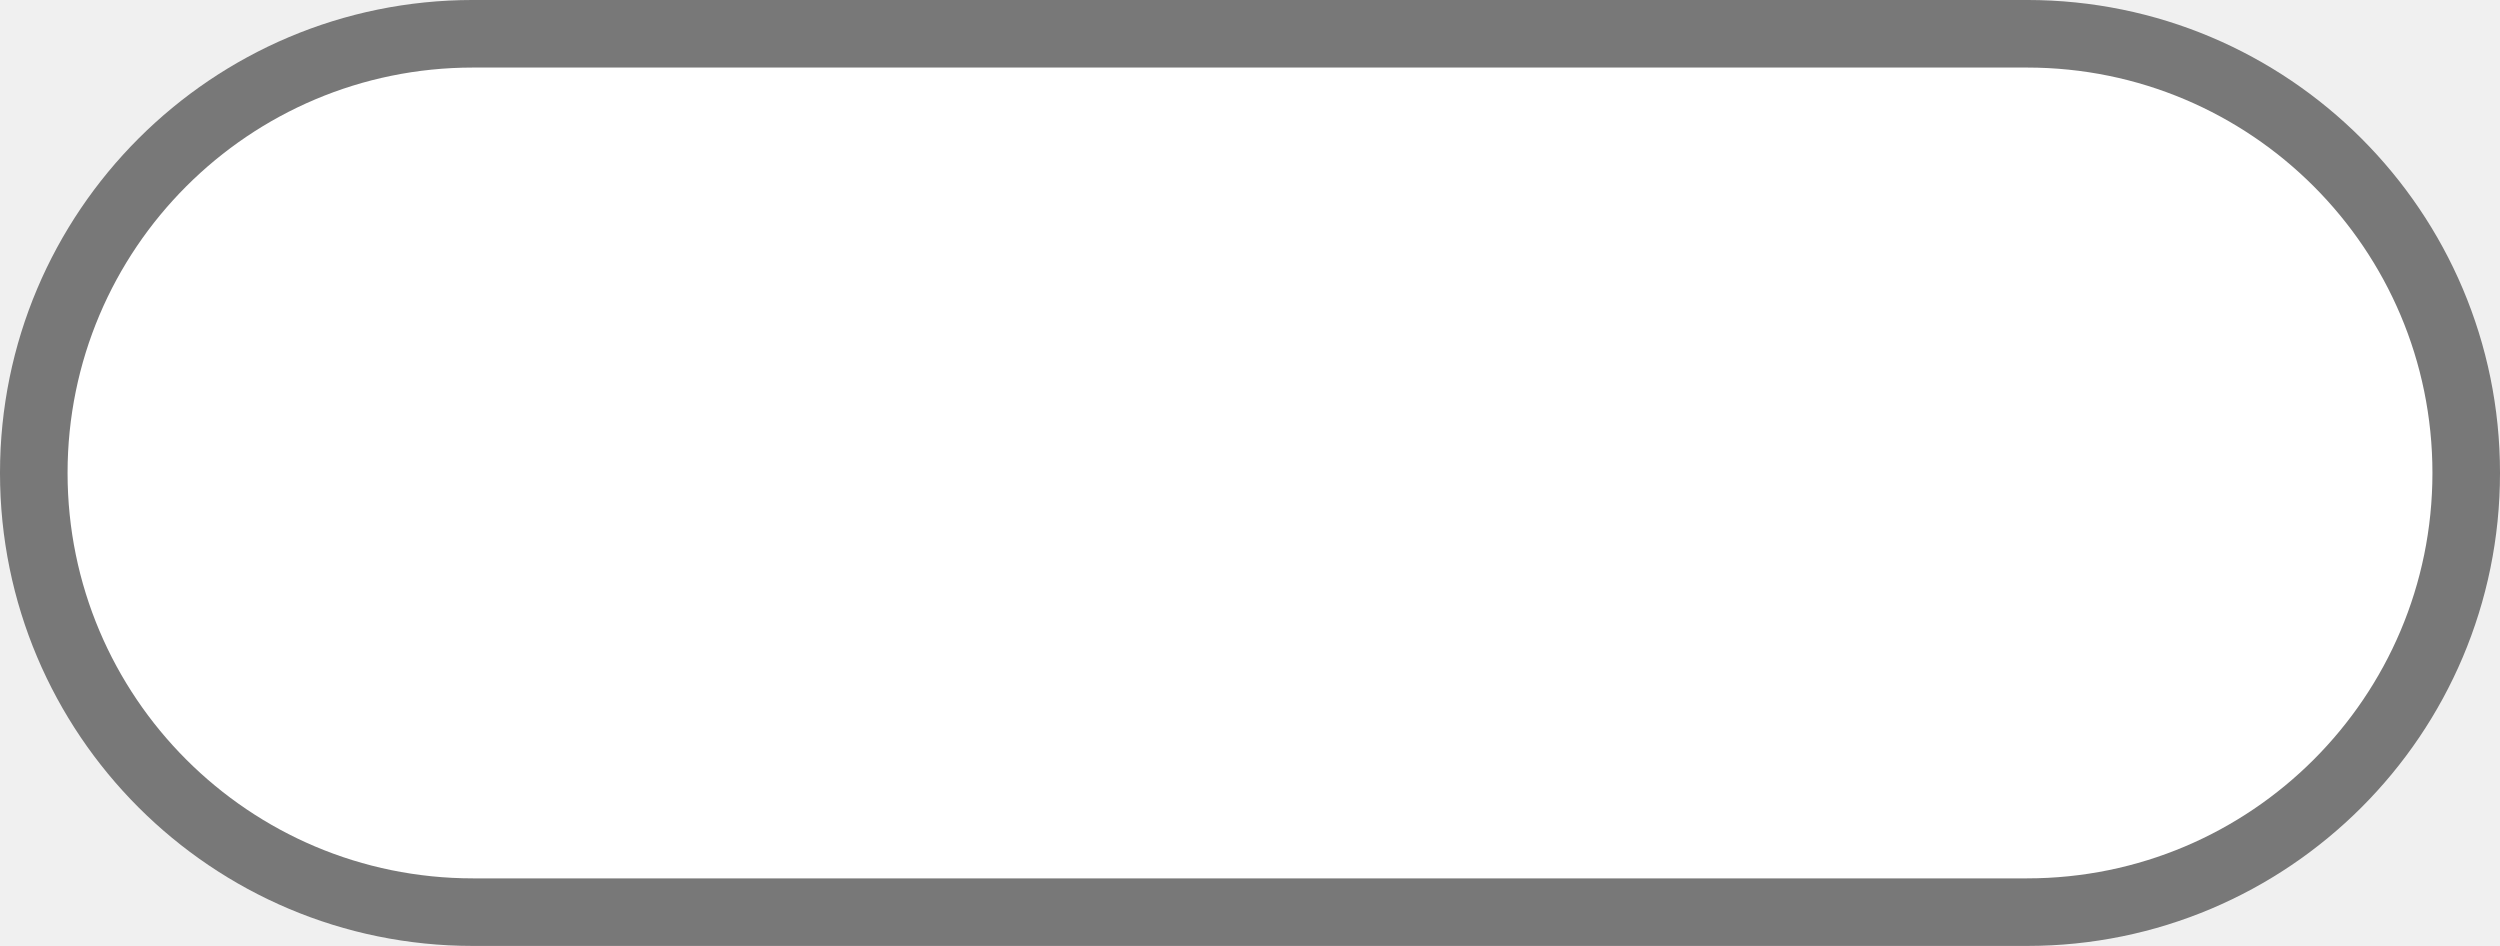
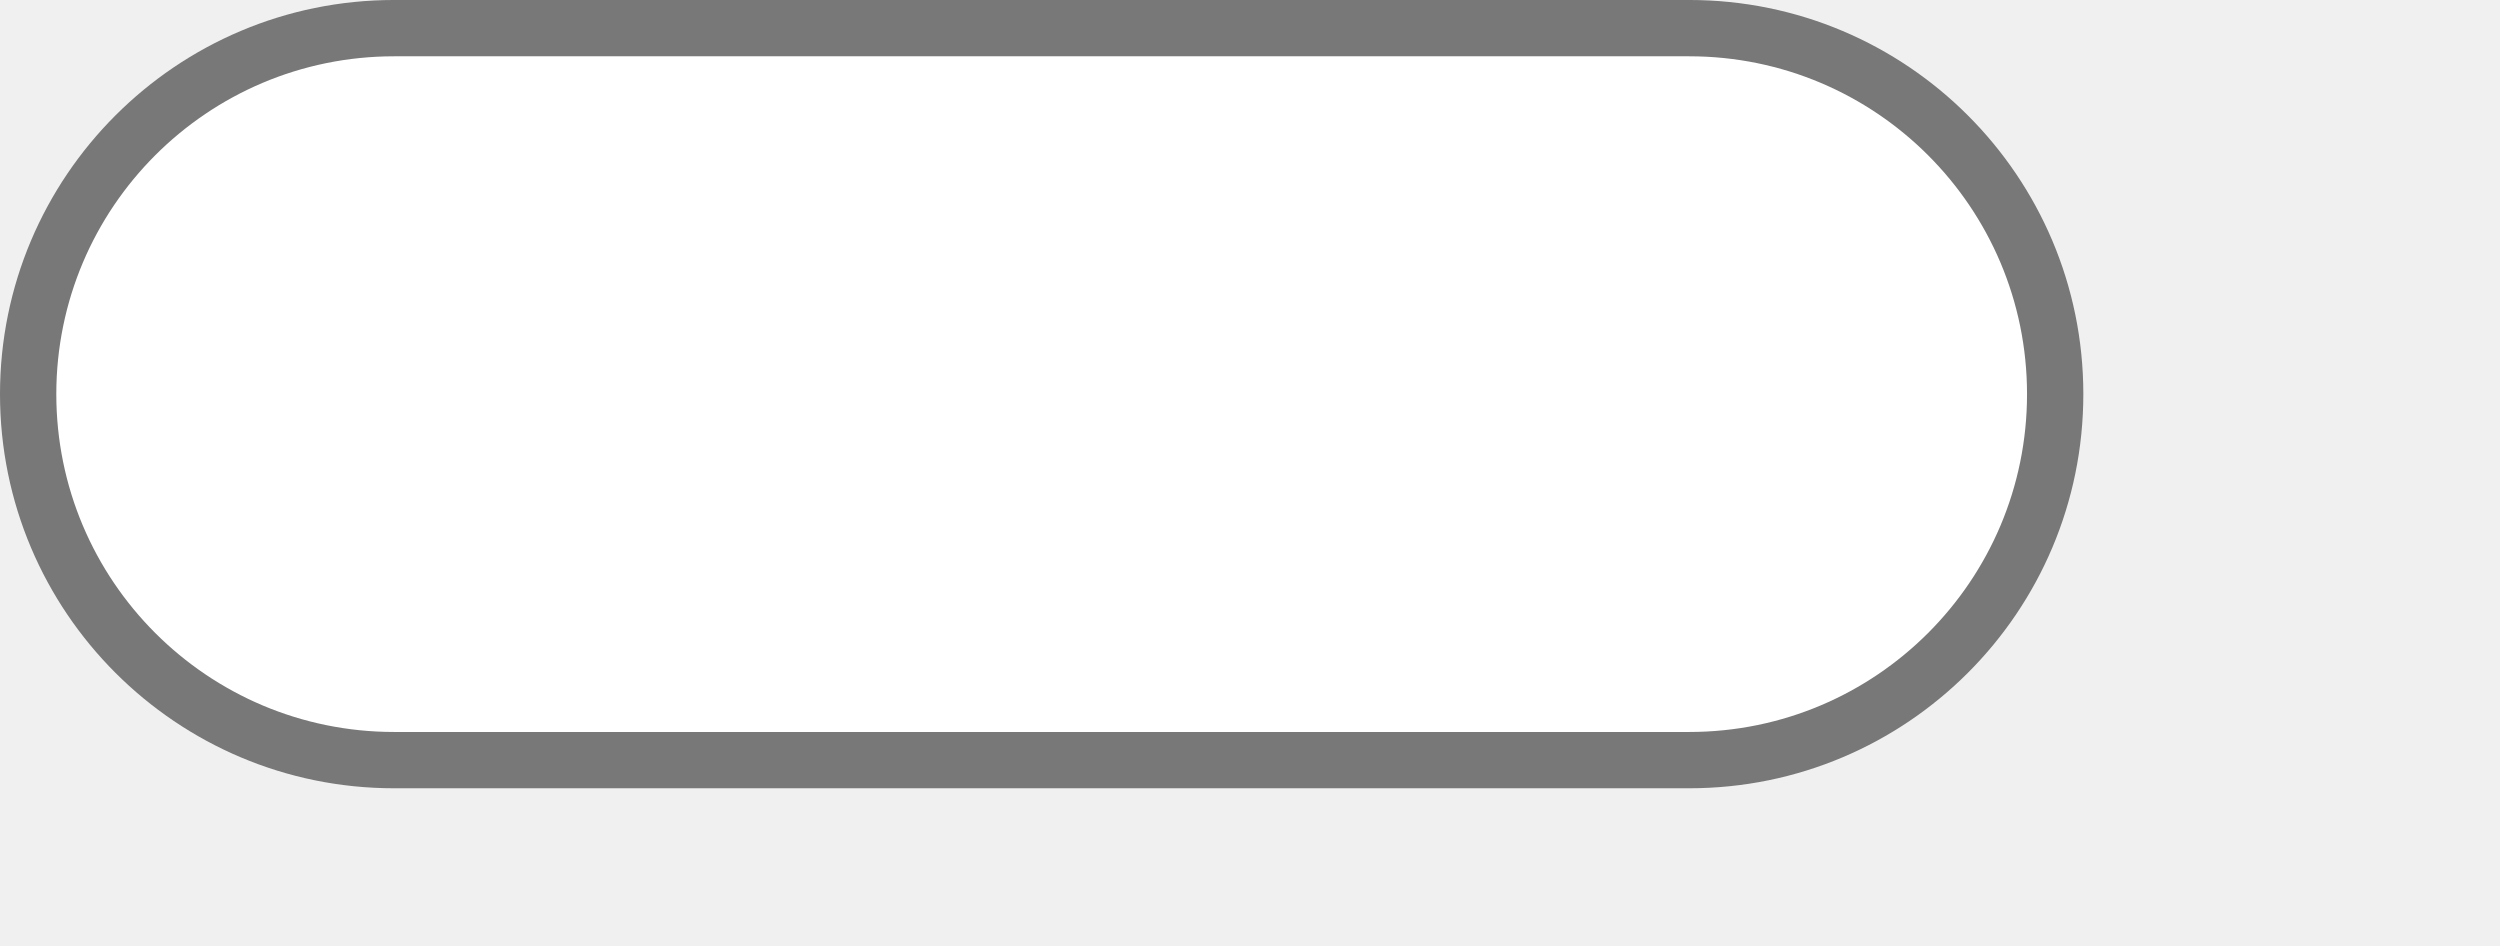
- <svg xmlns="http://www.w3.org/2000/svg" width="37" height="14" id="svg5088" version="1.1">
+ <svg xmlns="http://www.w3.org/2000/svg" width="44.4" height="16.8" id="svg5088" version="1.1">
  <defs id="defs5090" />
  <g id="layer1" transform="translate(-54.99999,-943.3622)">
    <g transform="translate(-180,480)" id="generic-md-3">
      <rect style="opacity:0.5;color:#000000;fill:#000000;fill-opacity:1;fill-rule:evenodd;stroke:none;stroke-width:1;marker:none;visibility:visible;display:inline;overflow:visible;enable-background:accumulate" id="rect3455" width="37" height="14" x="235" y="463.362" rx="7" ry="7" />
      <rect y="464.362" x="236" height="12" width="35" id="rect3457" style="color:#000000;fill:#ffffff;fill-opacity:1;fill-rule:evenodd;stroke:none;stroke-width:1;marker:none;visibility:visible;display:inline;overflow:visible;enable-background:accumulate" rx="6" ry="6" />
    </g>
  </g>
</svg>
